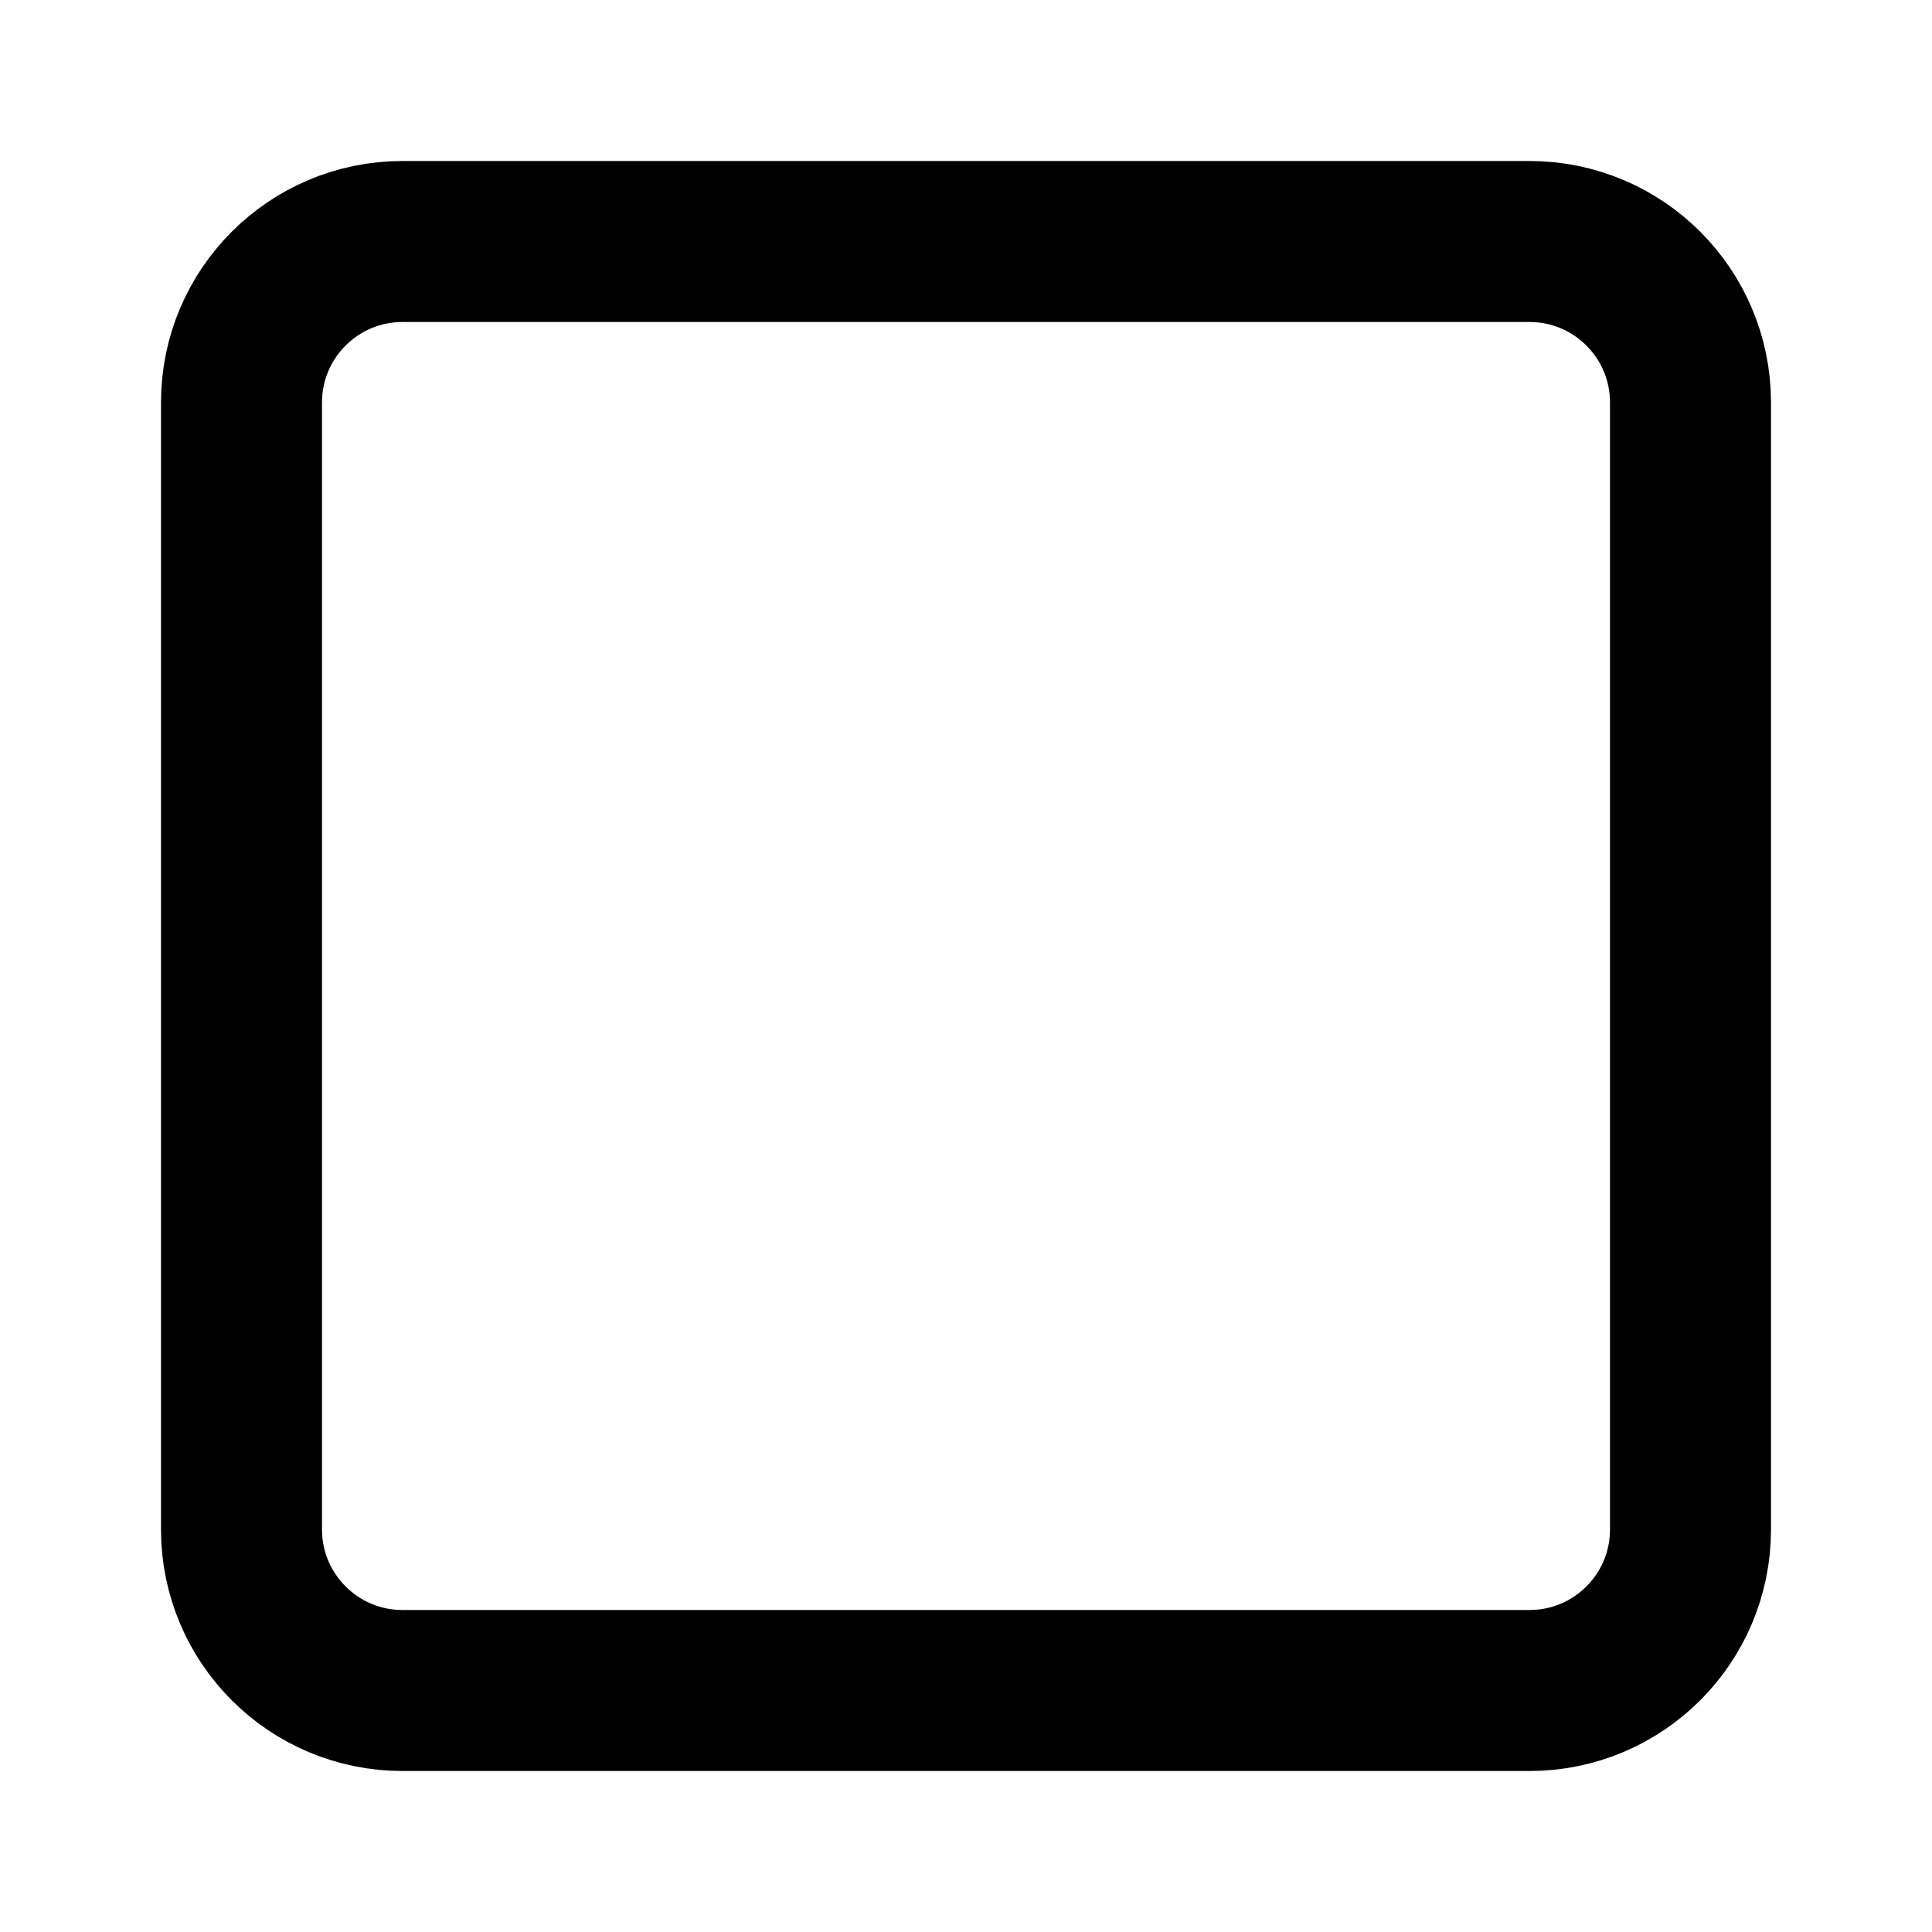
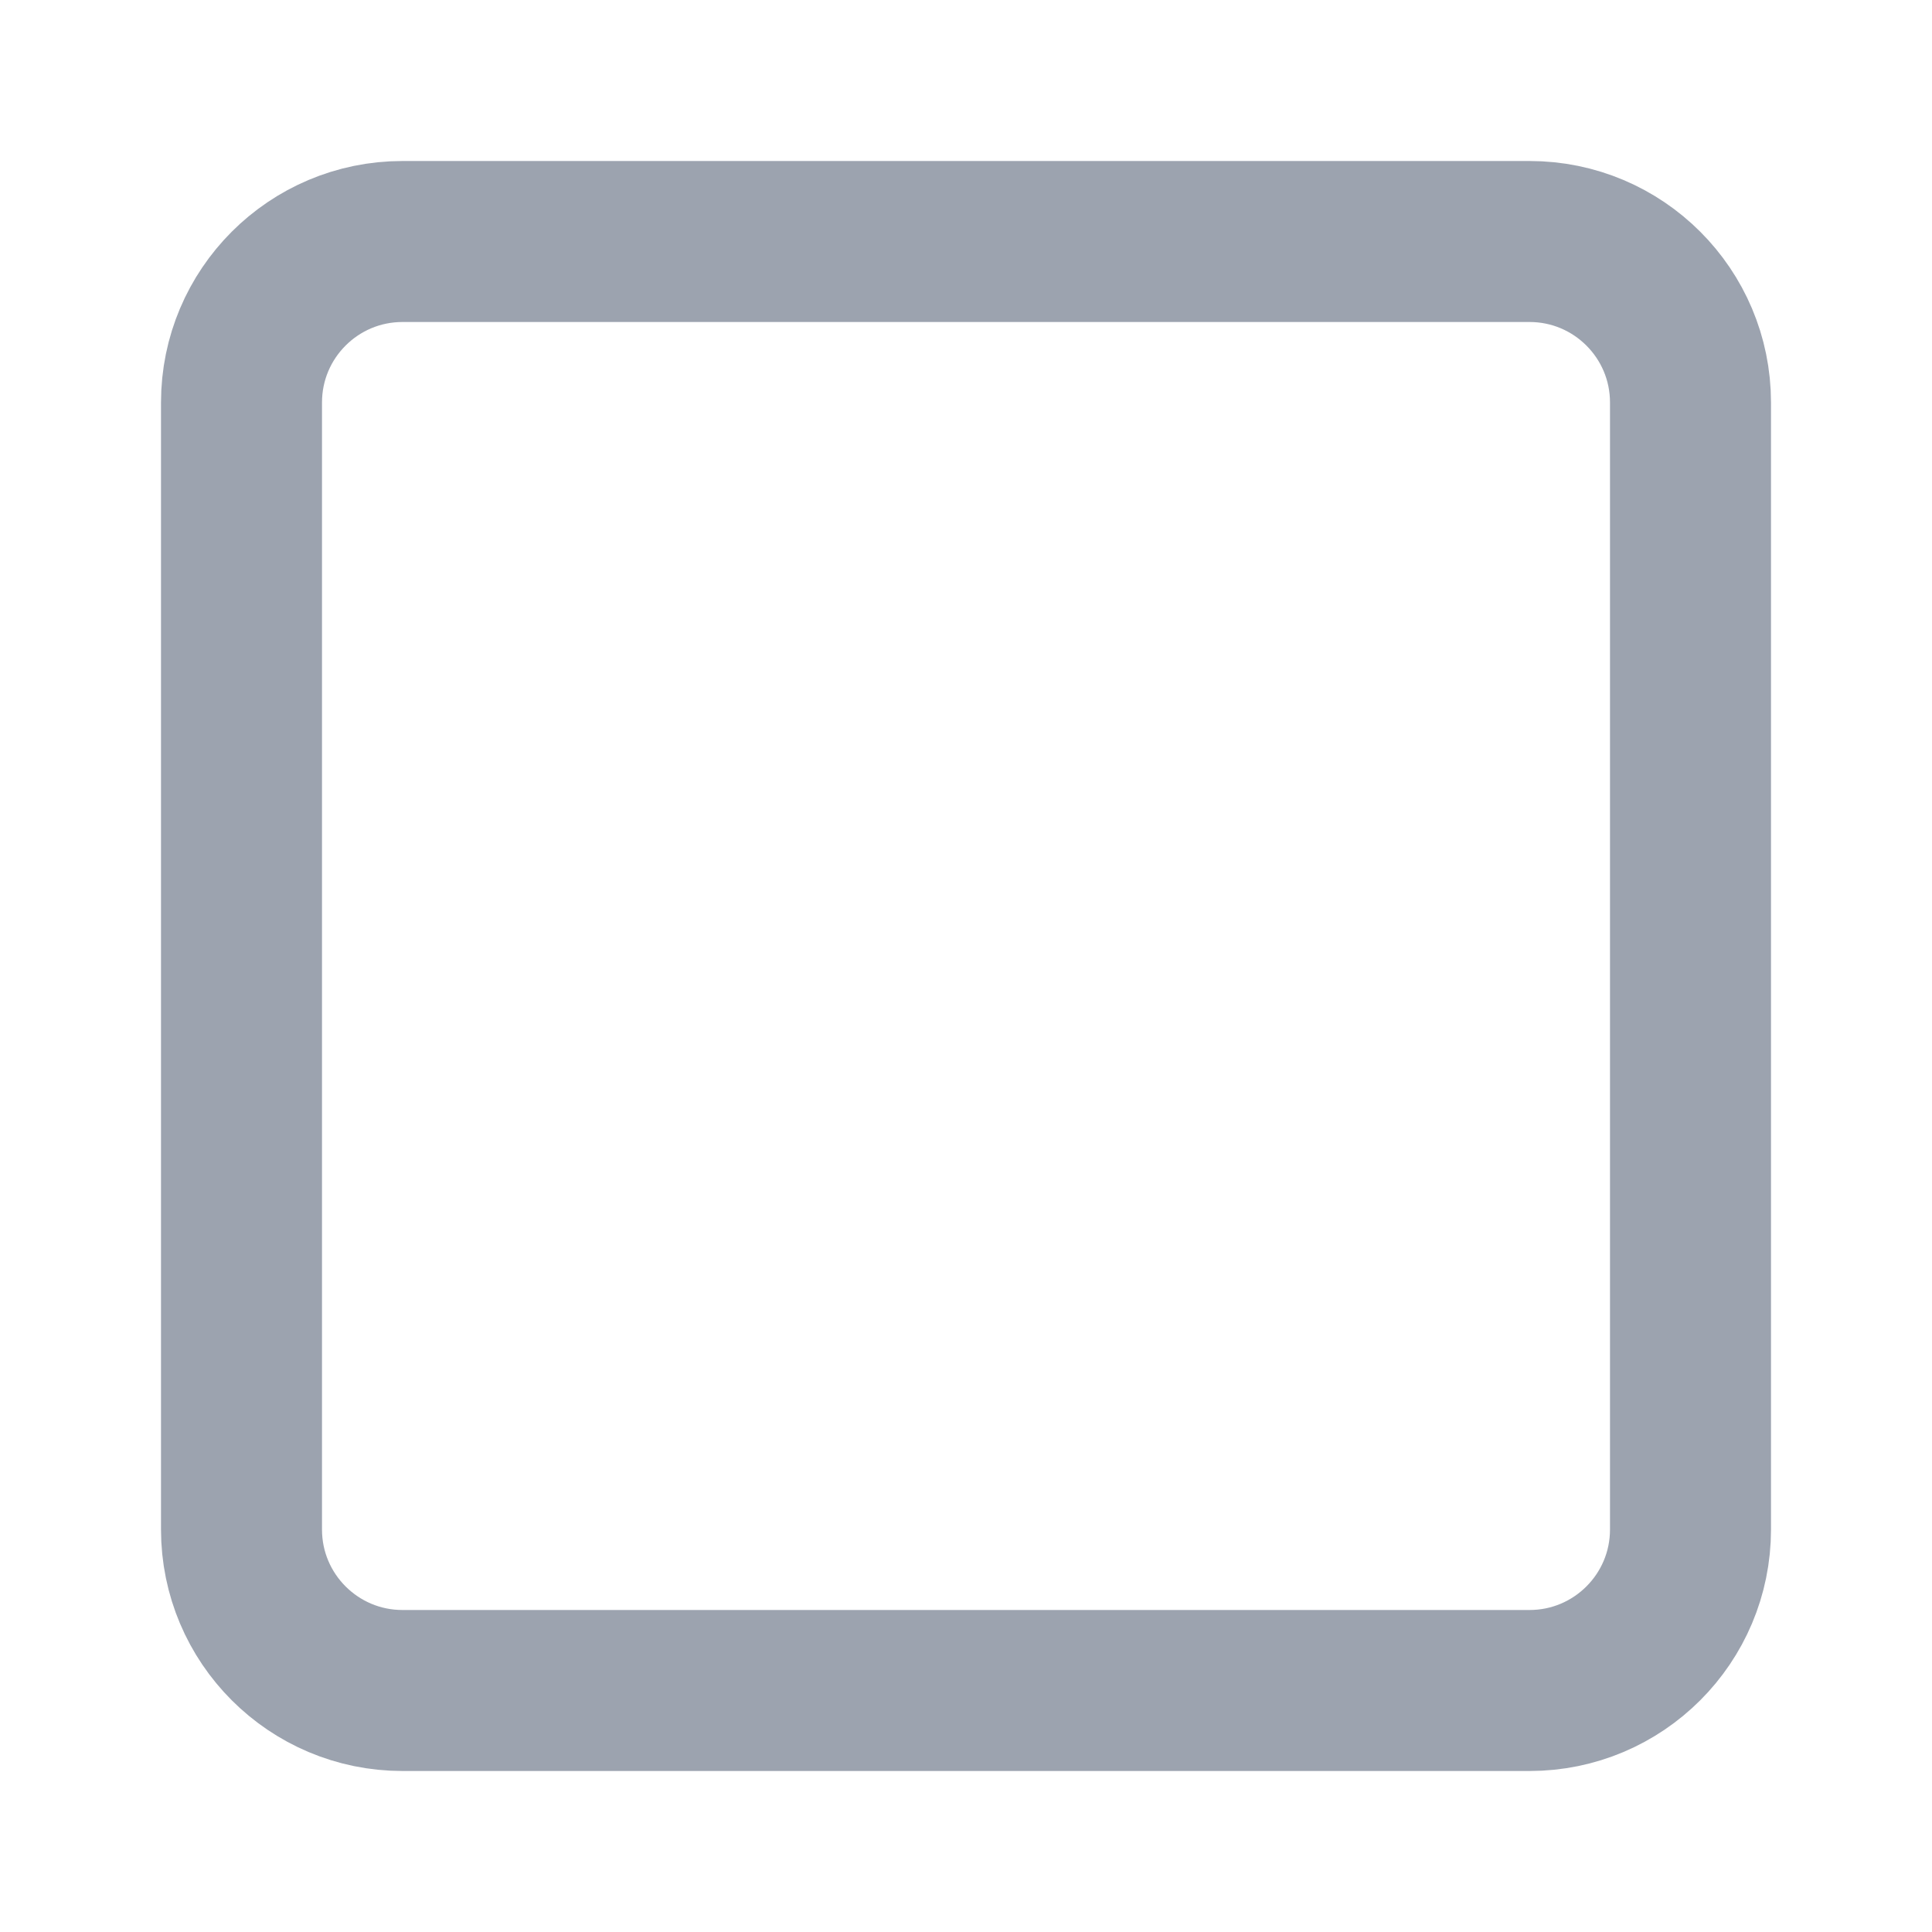
- <svg xmlns="http://www.w3.org/2000/svg" class="lucide lucide-square" width="24" height="24" viewBox="0 0 24 24" fill="none" stroke="currentColor" stroke-width="2" stroke-linecap="round" stroke-linejoin="round">
+ <svg xmlns="http://www.w3.org/2000/svg" class="lucide lucide-square" width="24" height="24" viewBox="0 0 24 24" fill="none" stroke="#9ca3af" stroke-width="2" stroke-linecap="round" stroke-linejoin="round">
  <rect width="18" height="18" x="3" y="3" rx="2" />
</svg>
